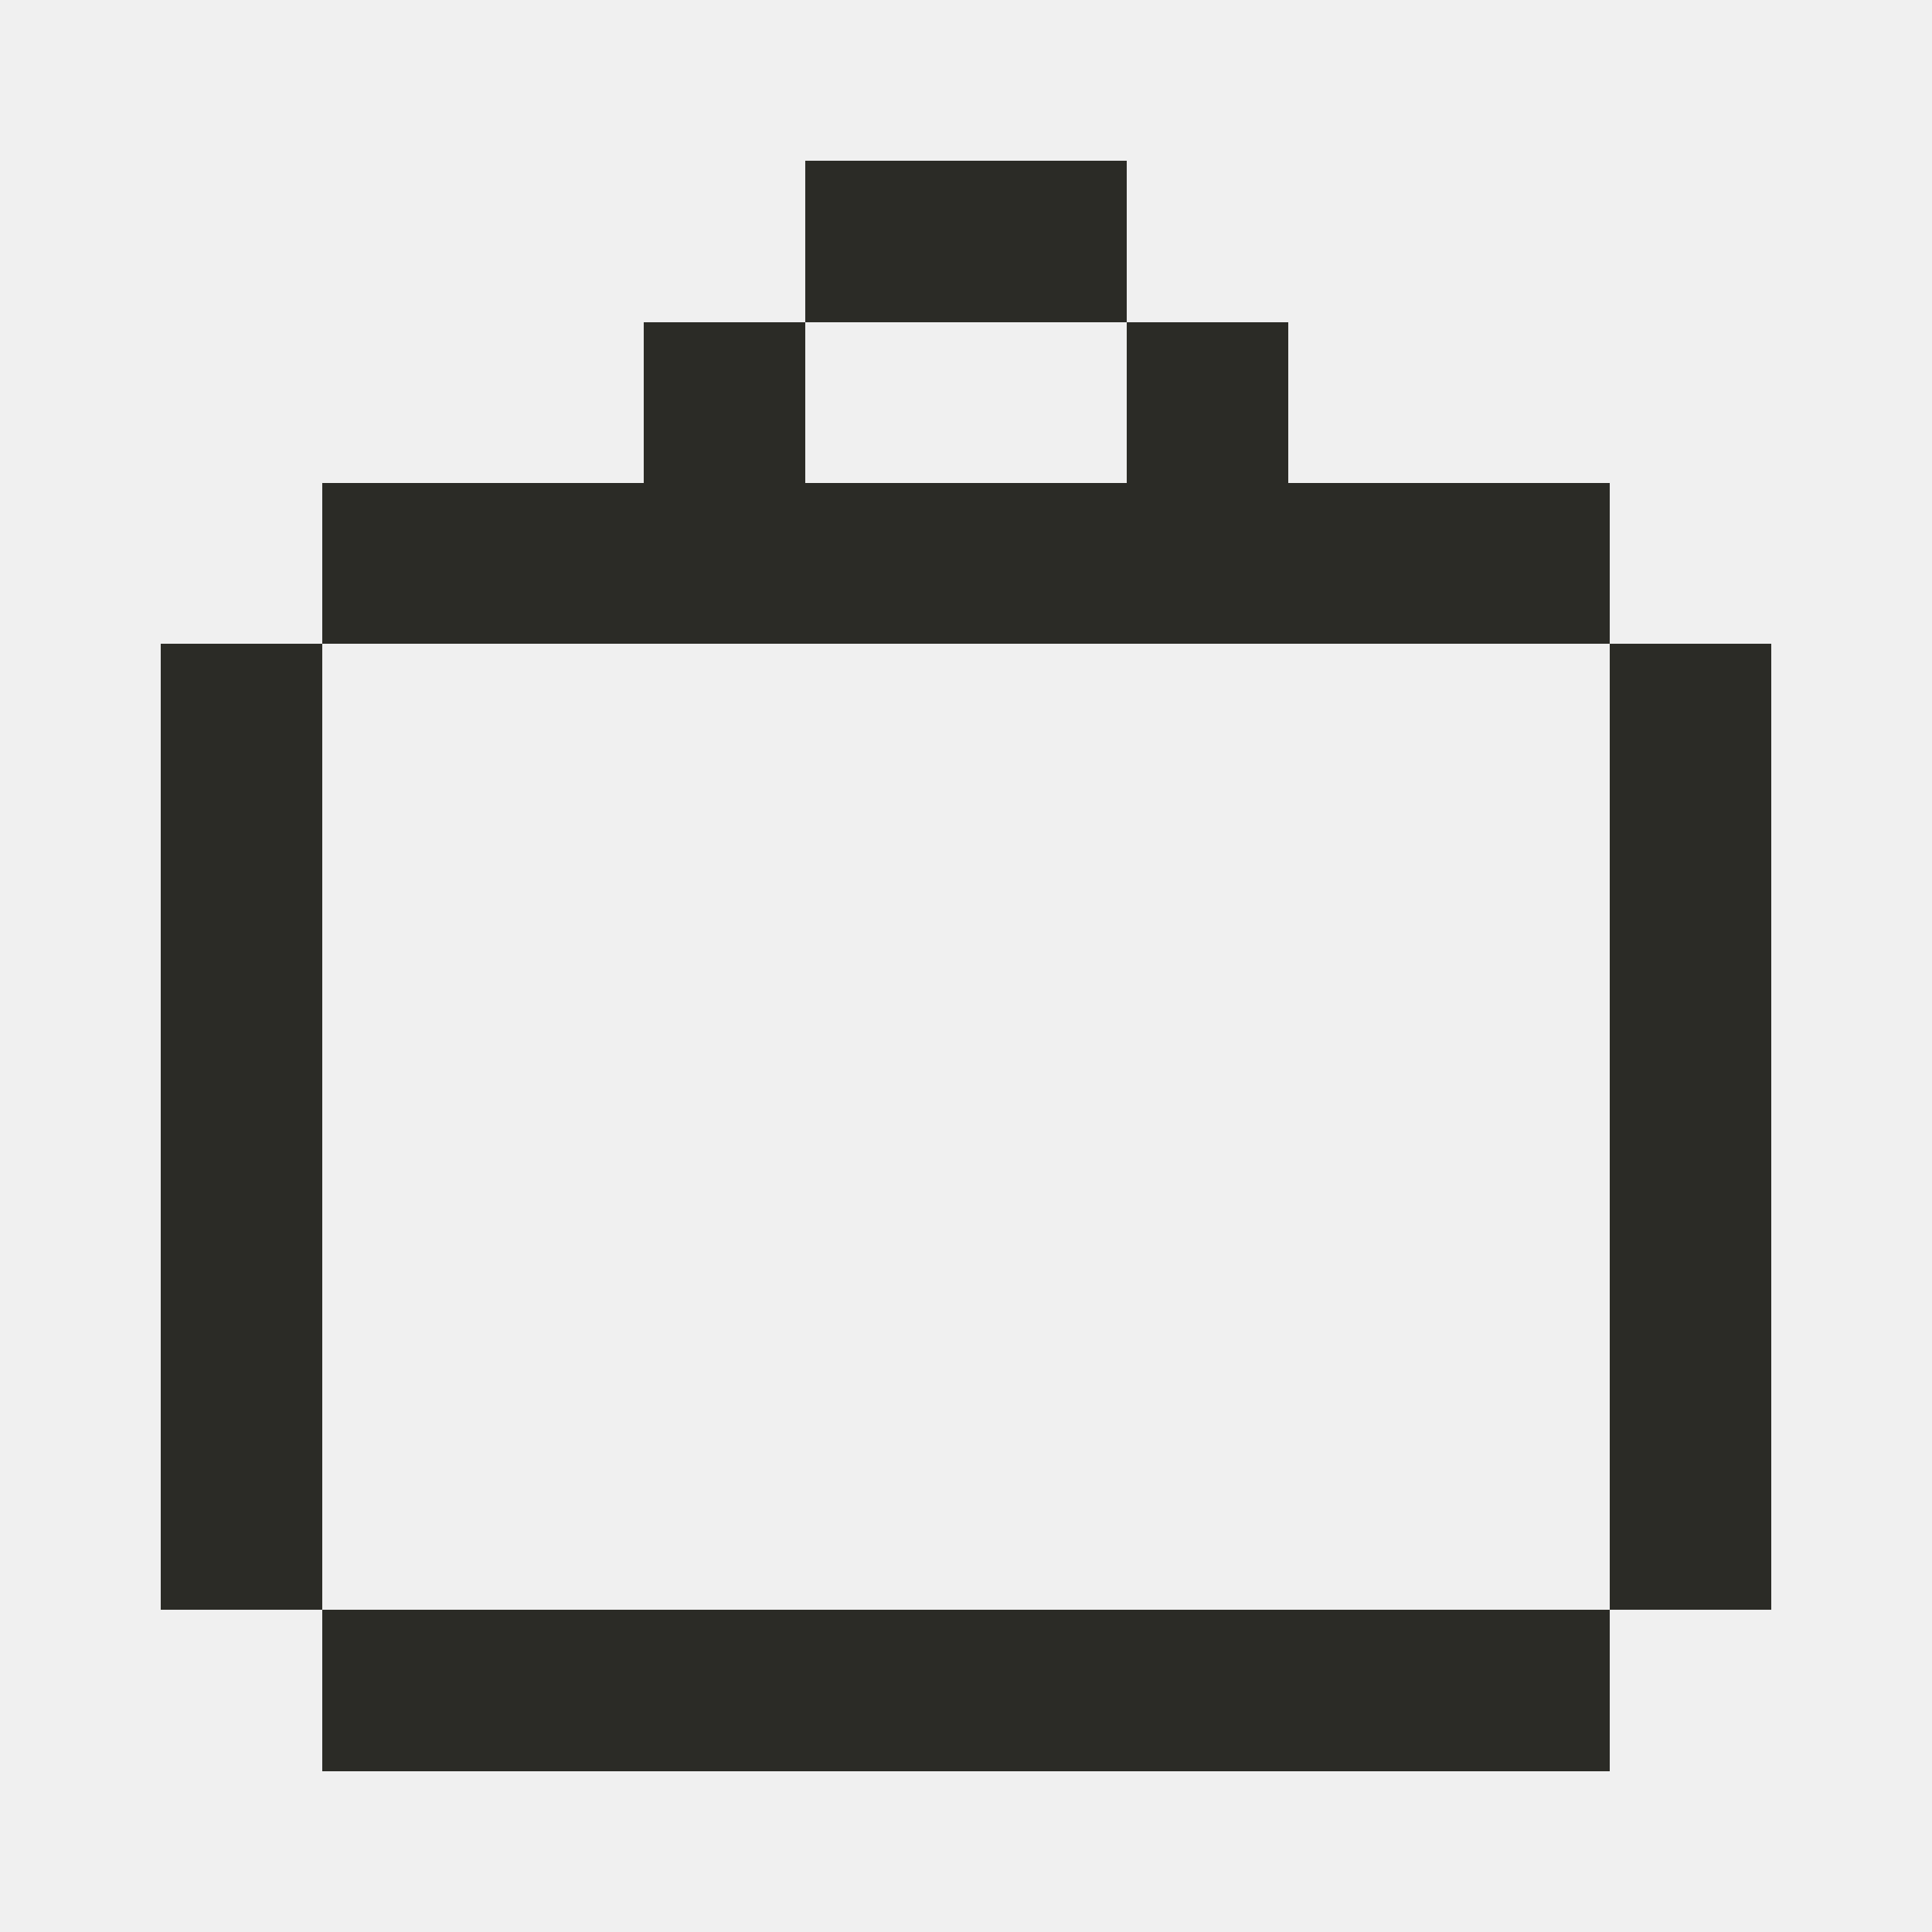
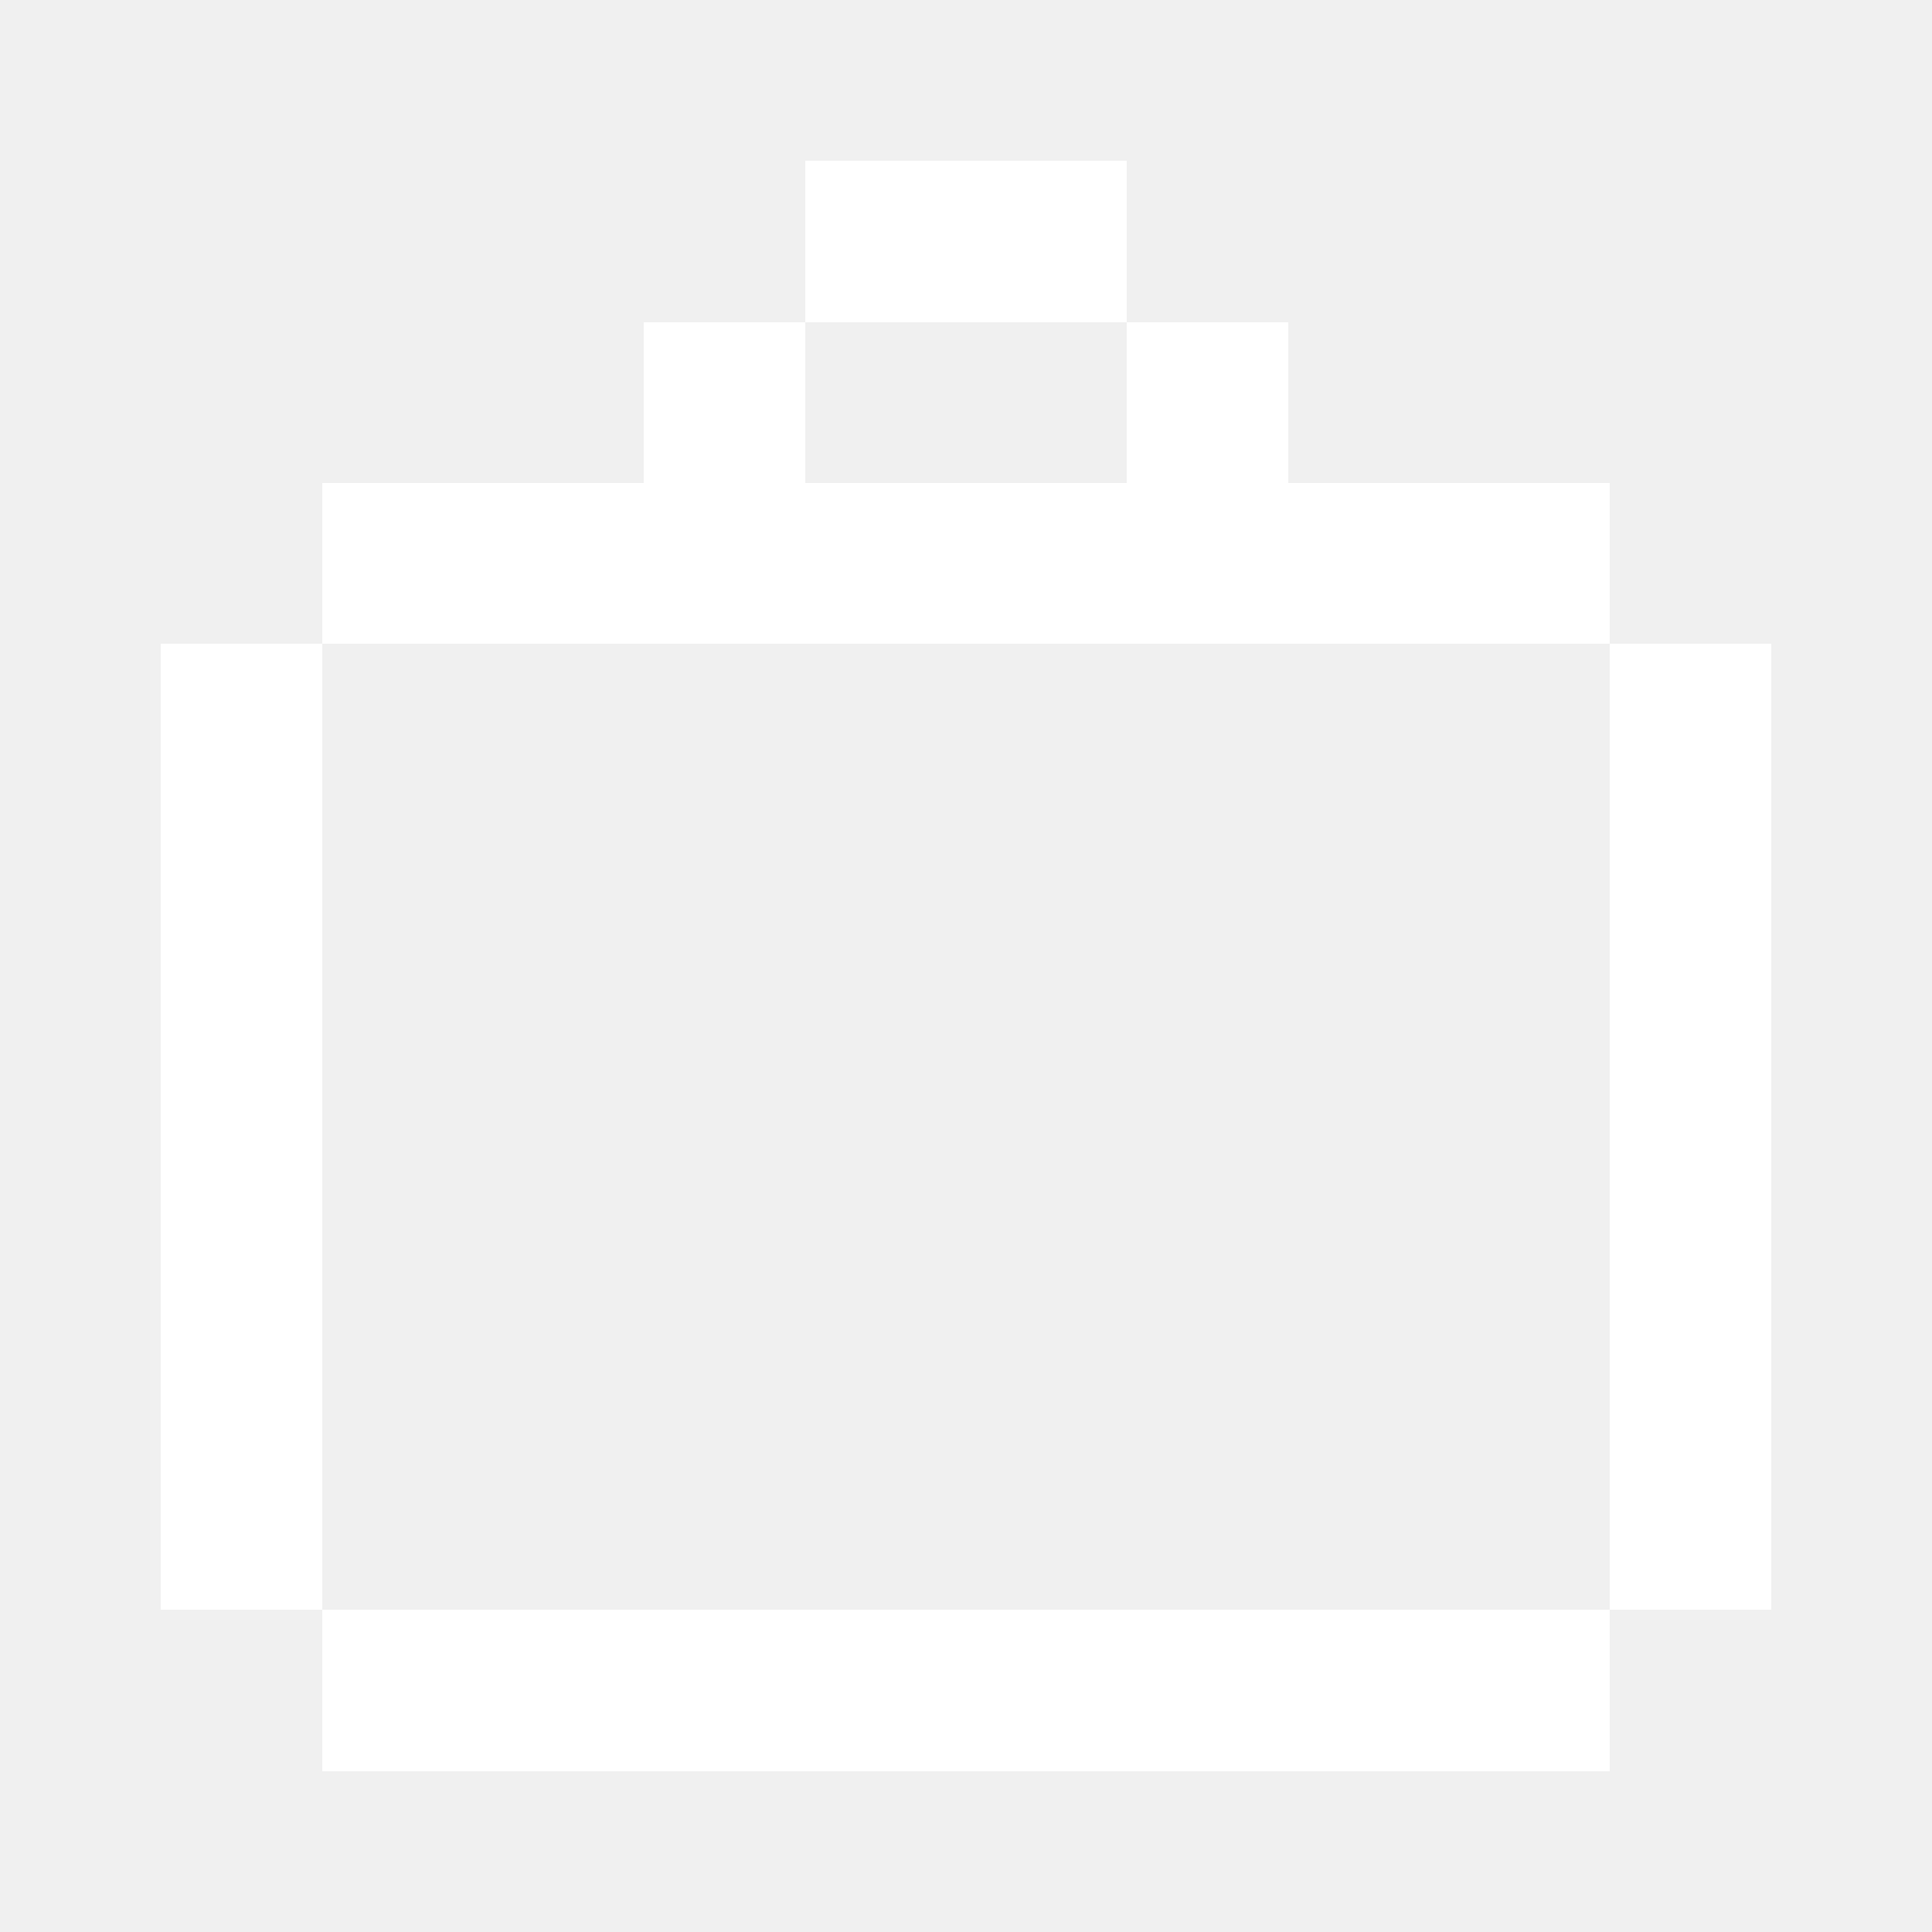
- <svg xmlns="http://www.w3.org/2000/svg" width="24" height="24" viewBox="0 0 24 24" fill="#2b2b26" shape-rendering="crispEdges">
+ <svg xmlns="http://www.w3.org/2000/svg" width="24" height="24" viewBox="0 0 24 24" fill="#ffffff" shape-rendering="crispEdges">
  <path d="M2 8h2v12H2zm18 0h2v12h-2zM4 6h16v2H4zm0 14h16v2H4zM8 4h2v2H8zm2-2h4v2h-4zm4 2h2v2h-2z" />
</svg>
